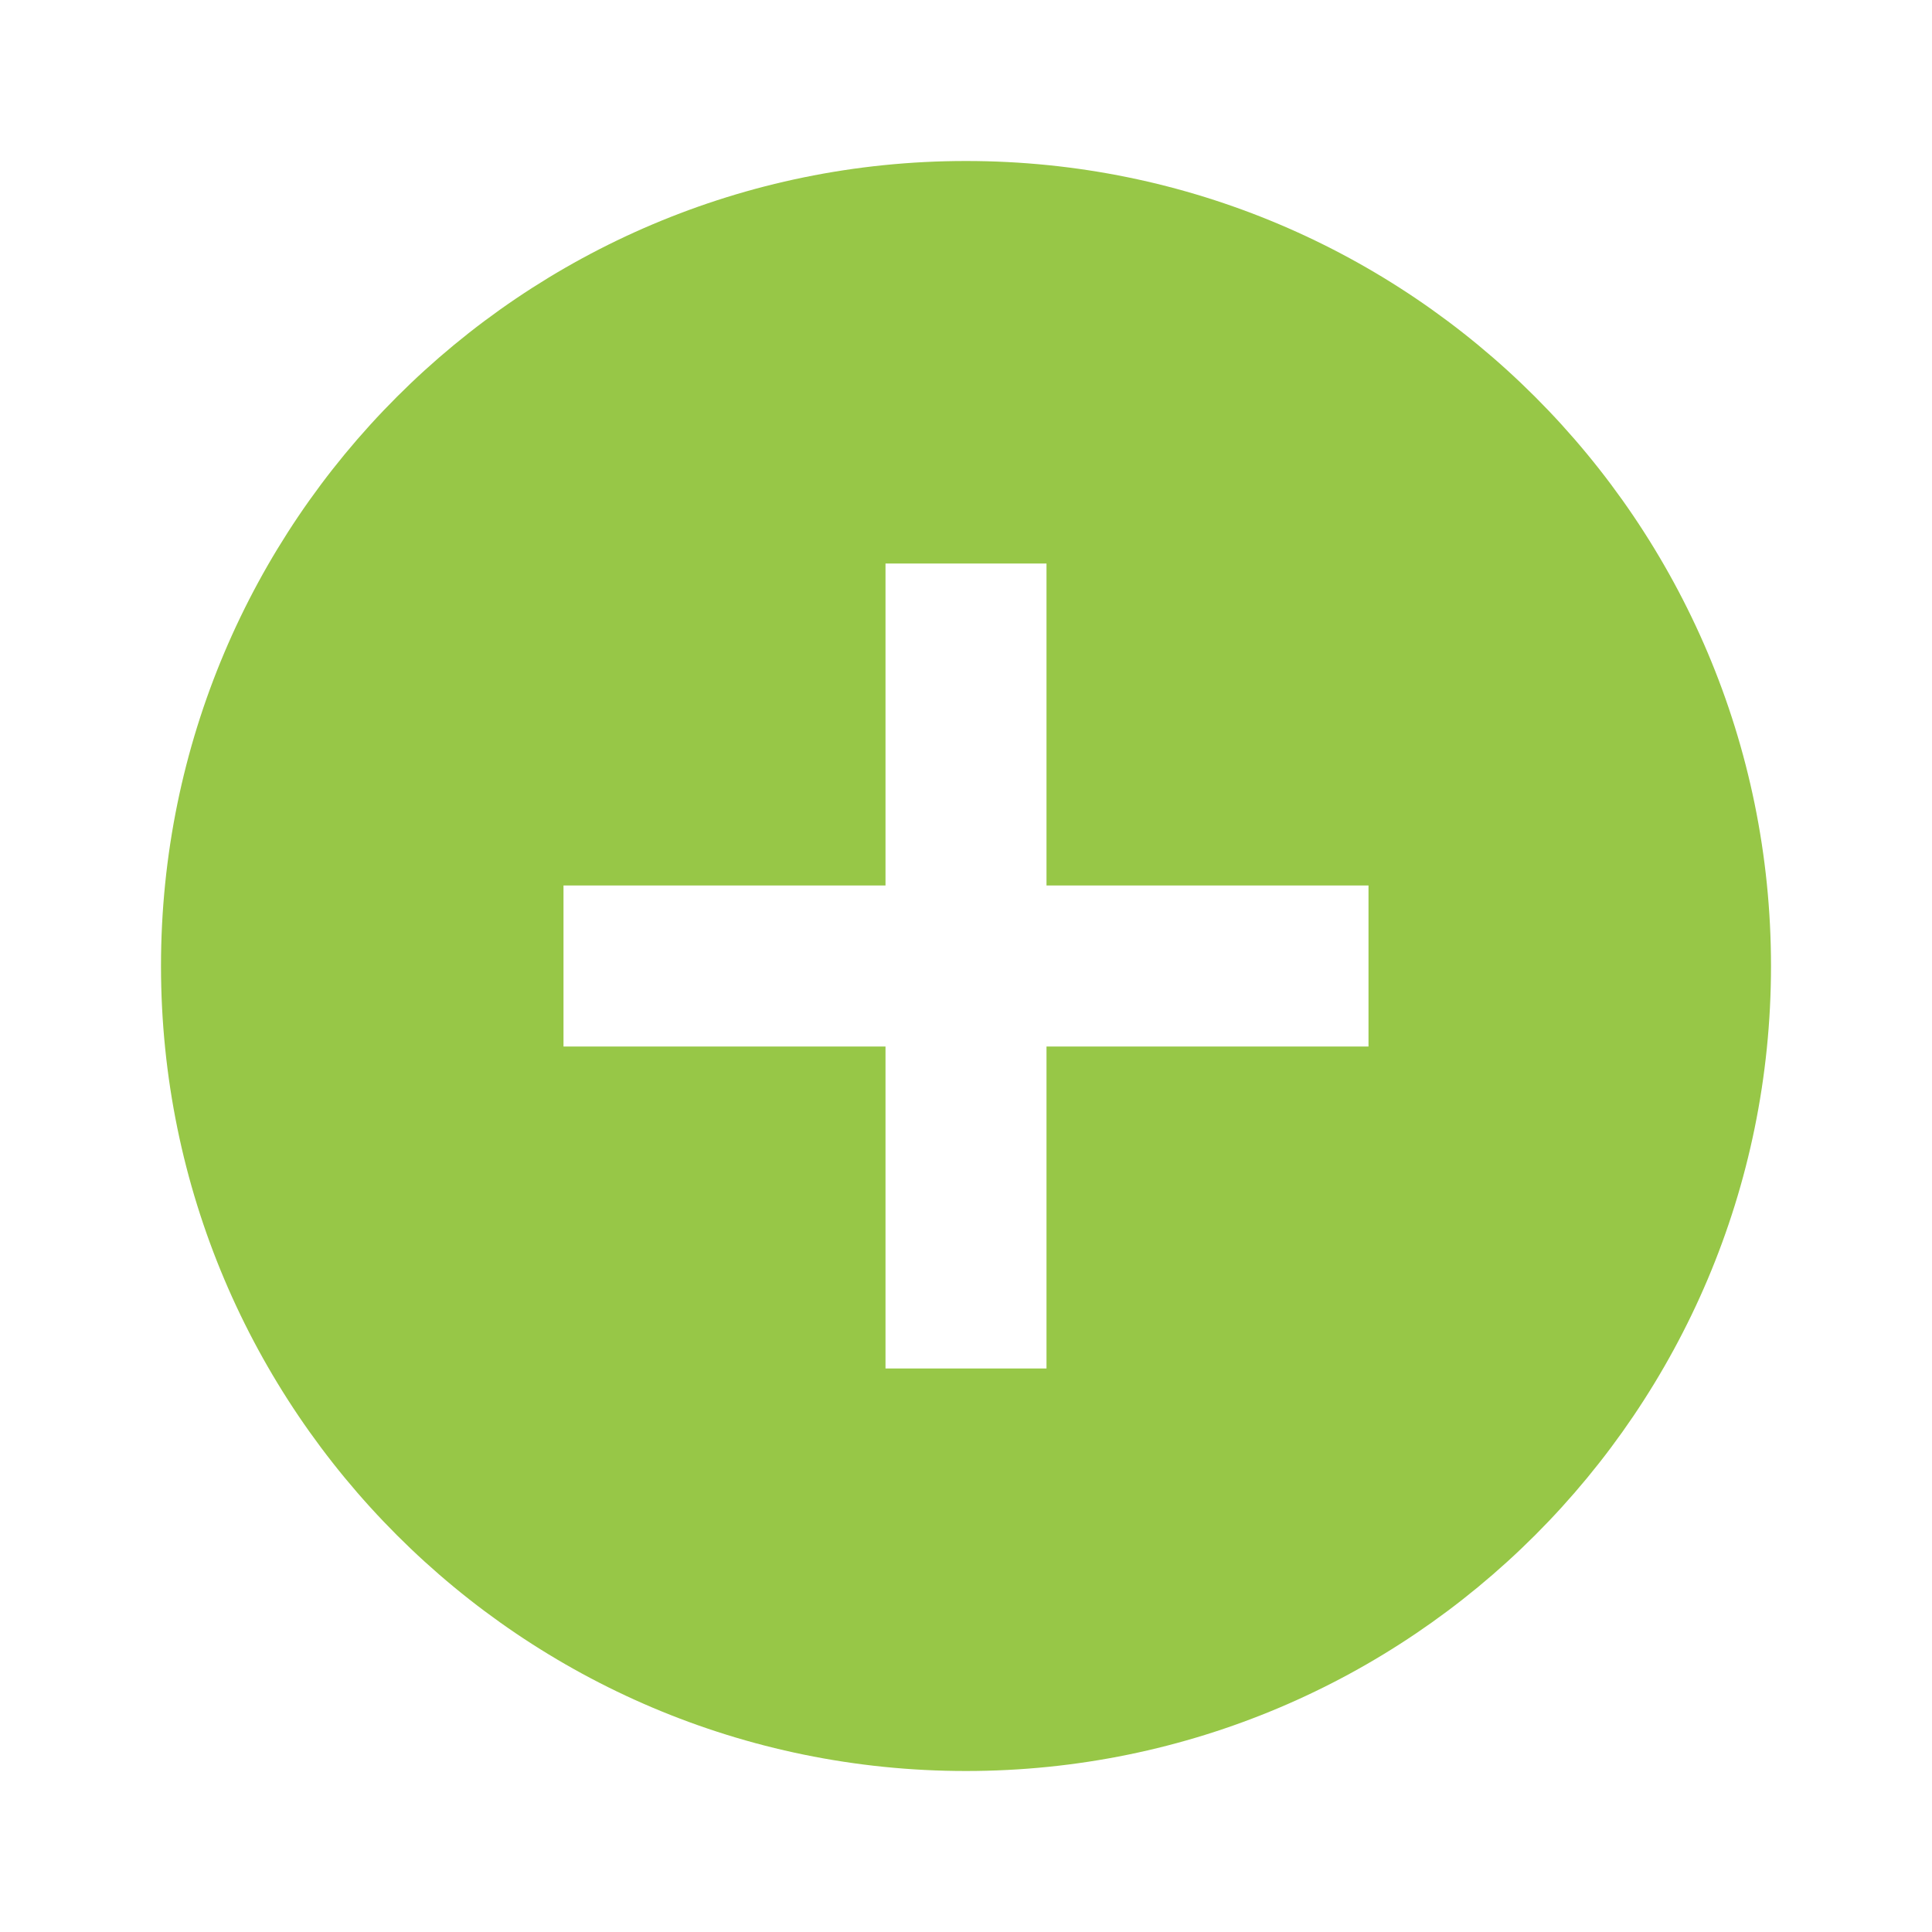
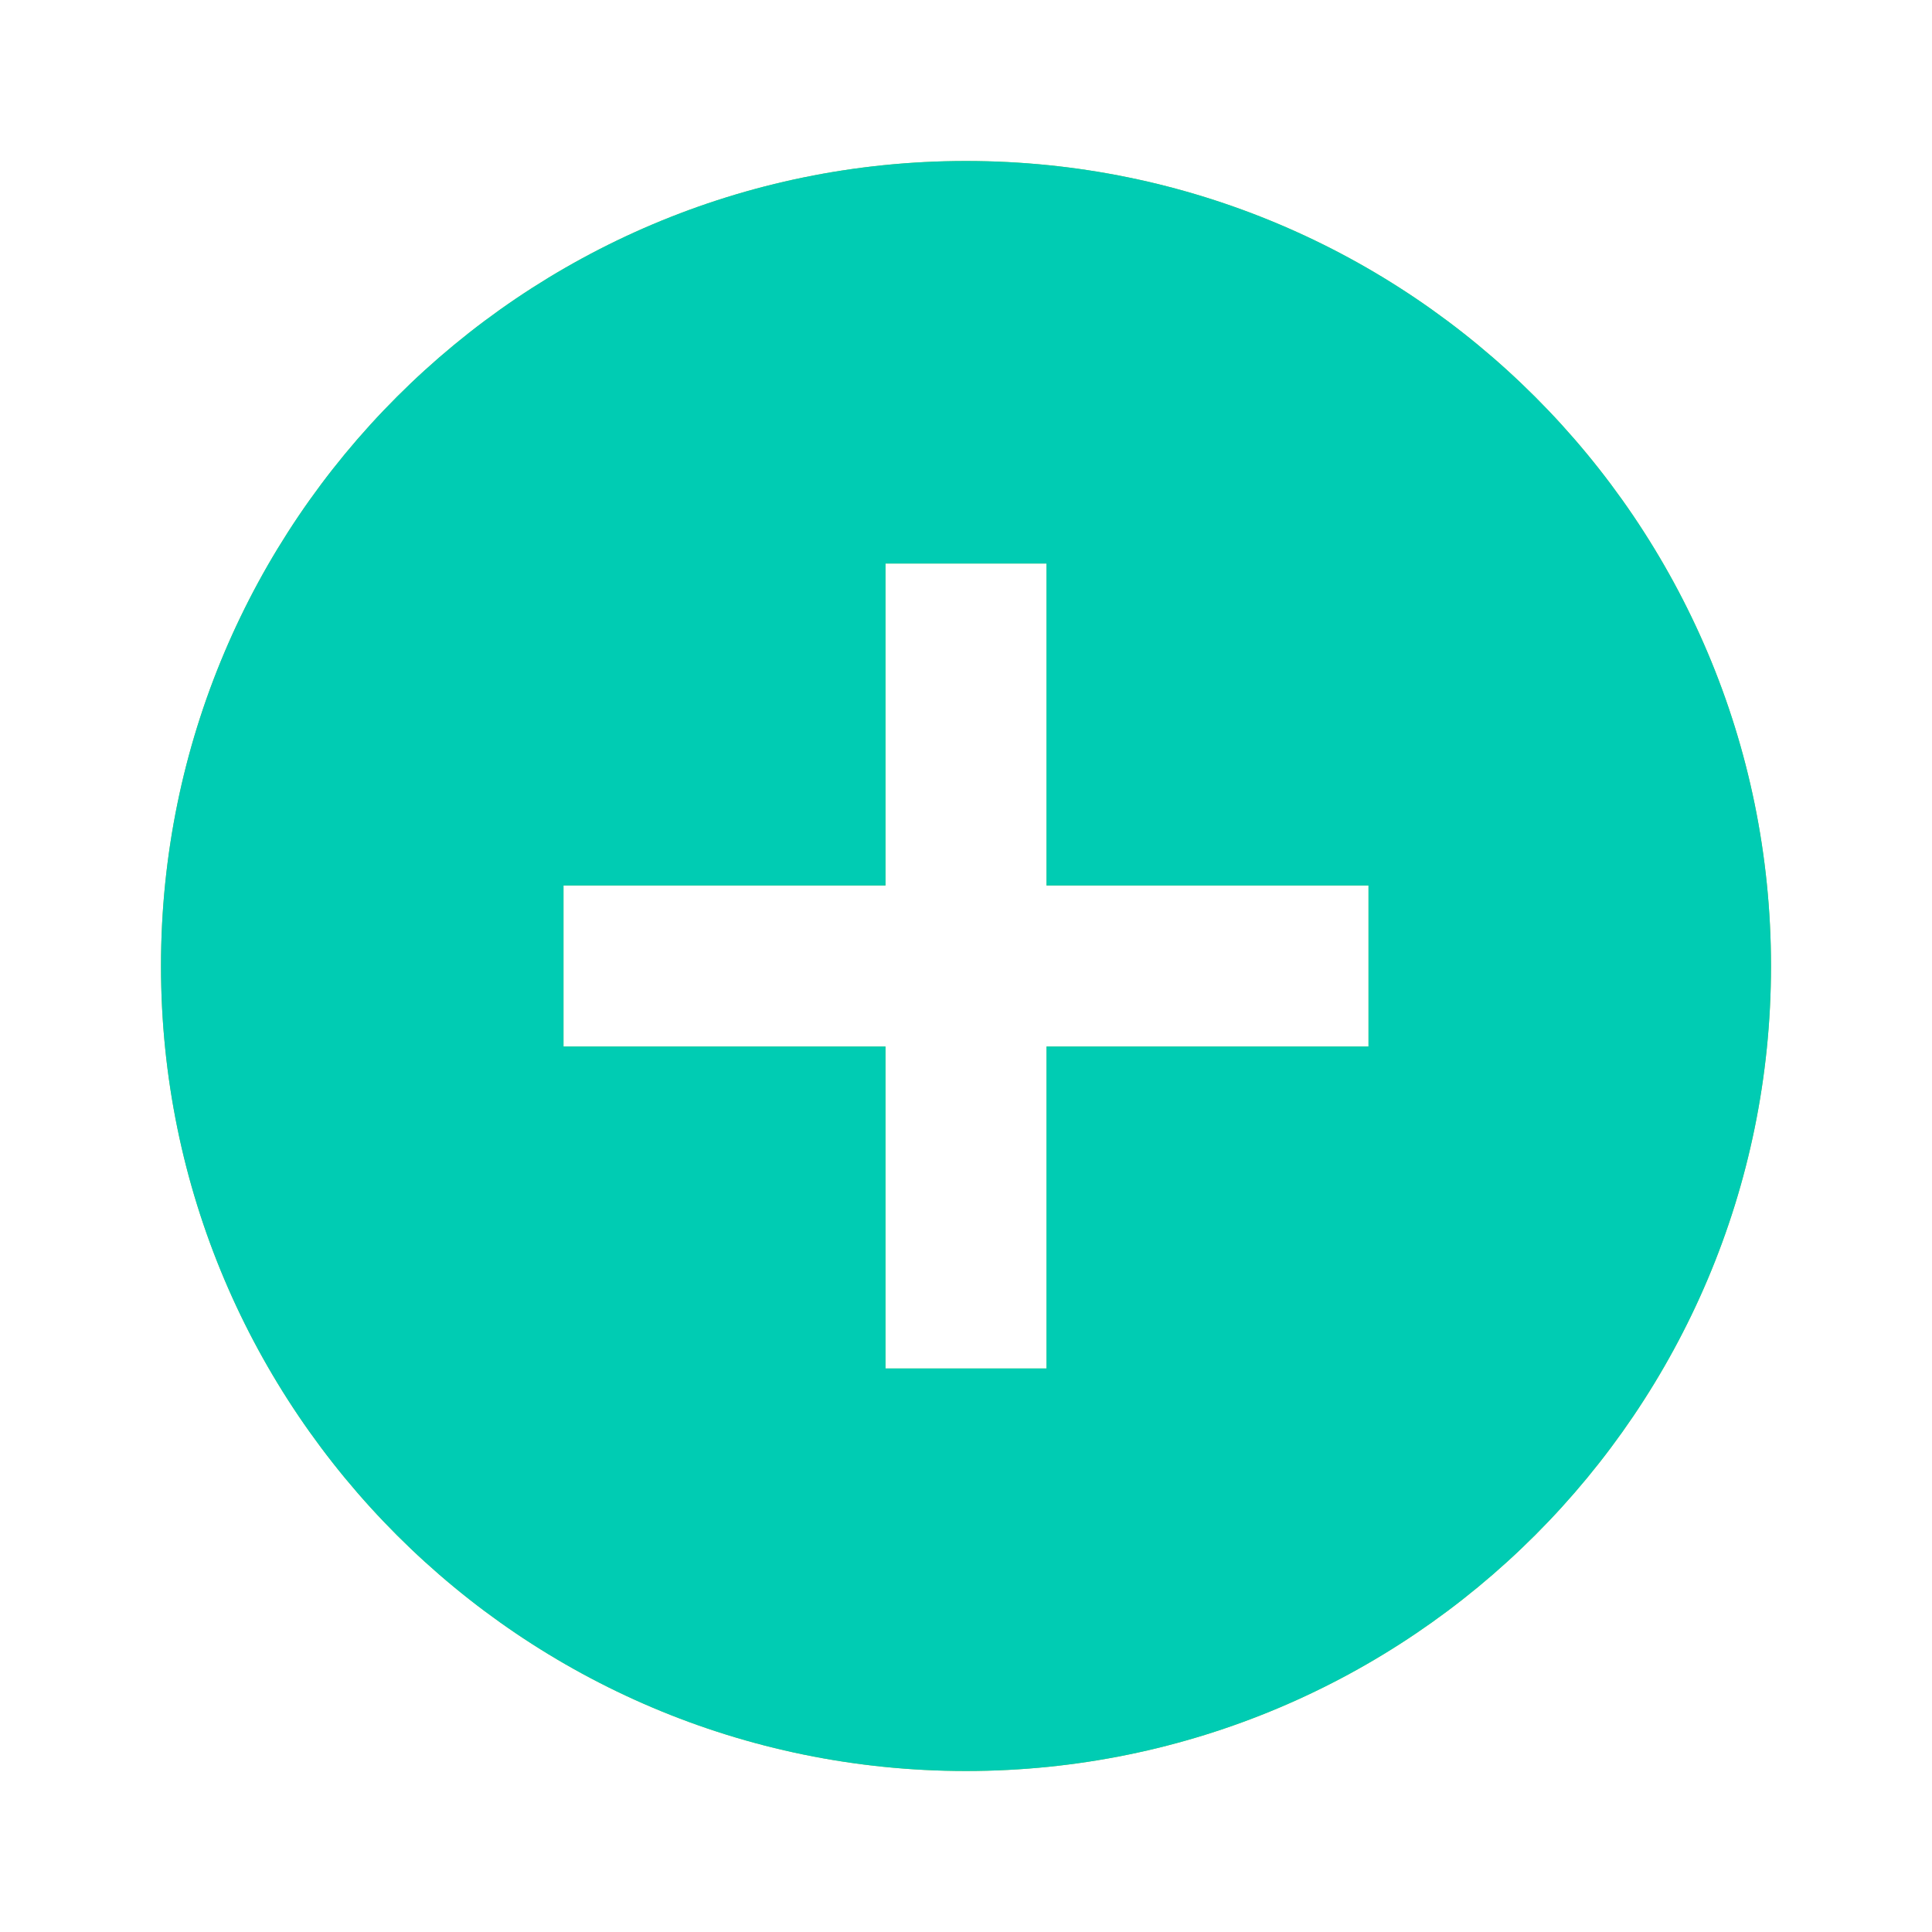
- <svg xmlns="http://www.w3.org/2000/svg" fill="#97C747" height="24" viewBox="0 0 24 24" width="24">
-   <path d="M0 0h24v24H0z" fill="none" />
-   <path d="M12 2C6.48 2 2 6.48 2 12s4.48 10 10 10 10-4.48 10-10S17.52 2 12 2zm5 11h-4v4h-2v-4H7v-2h4V7h2v4h4v2z" />
+ <svg xmlns="http://www.w3.org/2000/svg" fill="#97C747" height="24" viewBox="0 0 24 24" width="24" version="1.1" id="svg7410">
+   <defs id="defs7414" />
+   <path d="M0 0h24v24H0z" fill="none" id="path7406" />
+   <path d="M12 2C6.48 2 2 6.48 2 12s4.48 10 10 10 10-4.48 10-10S17.52 2 12 2zm5 11h-4v4h-2v-4H7v-2h4V7h2v4h4v2z" id="path7408" />
+   <path d="M12 2C6.48 2 2 6.48 2 12s4.48 10 10 10 10-4.48 10-10S17.52 2 12 2zm5 11h-4v4h-2v-4H7v-2h4V7h2v4h4v2z" id="path8219" style="fill:#00ccb3;fill-opacity:1" />
</svg>
